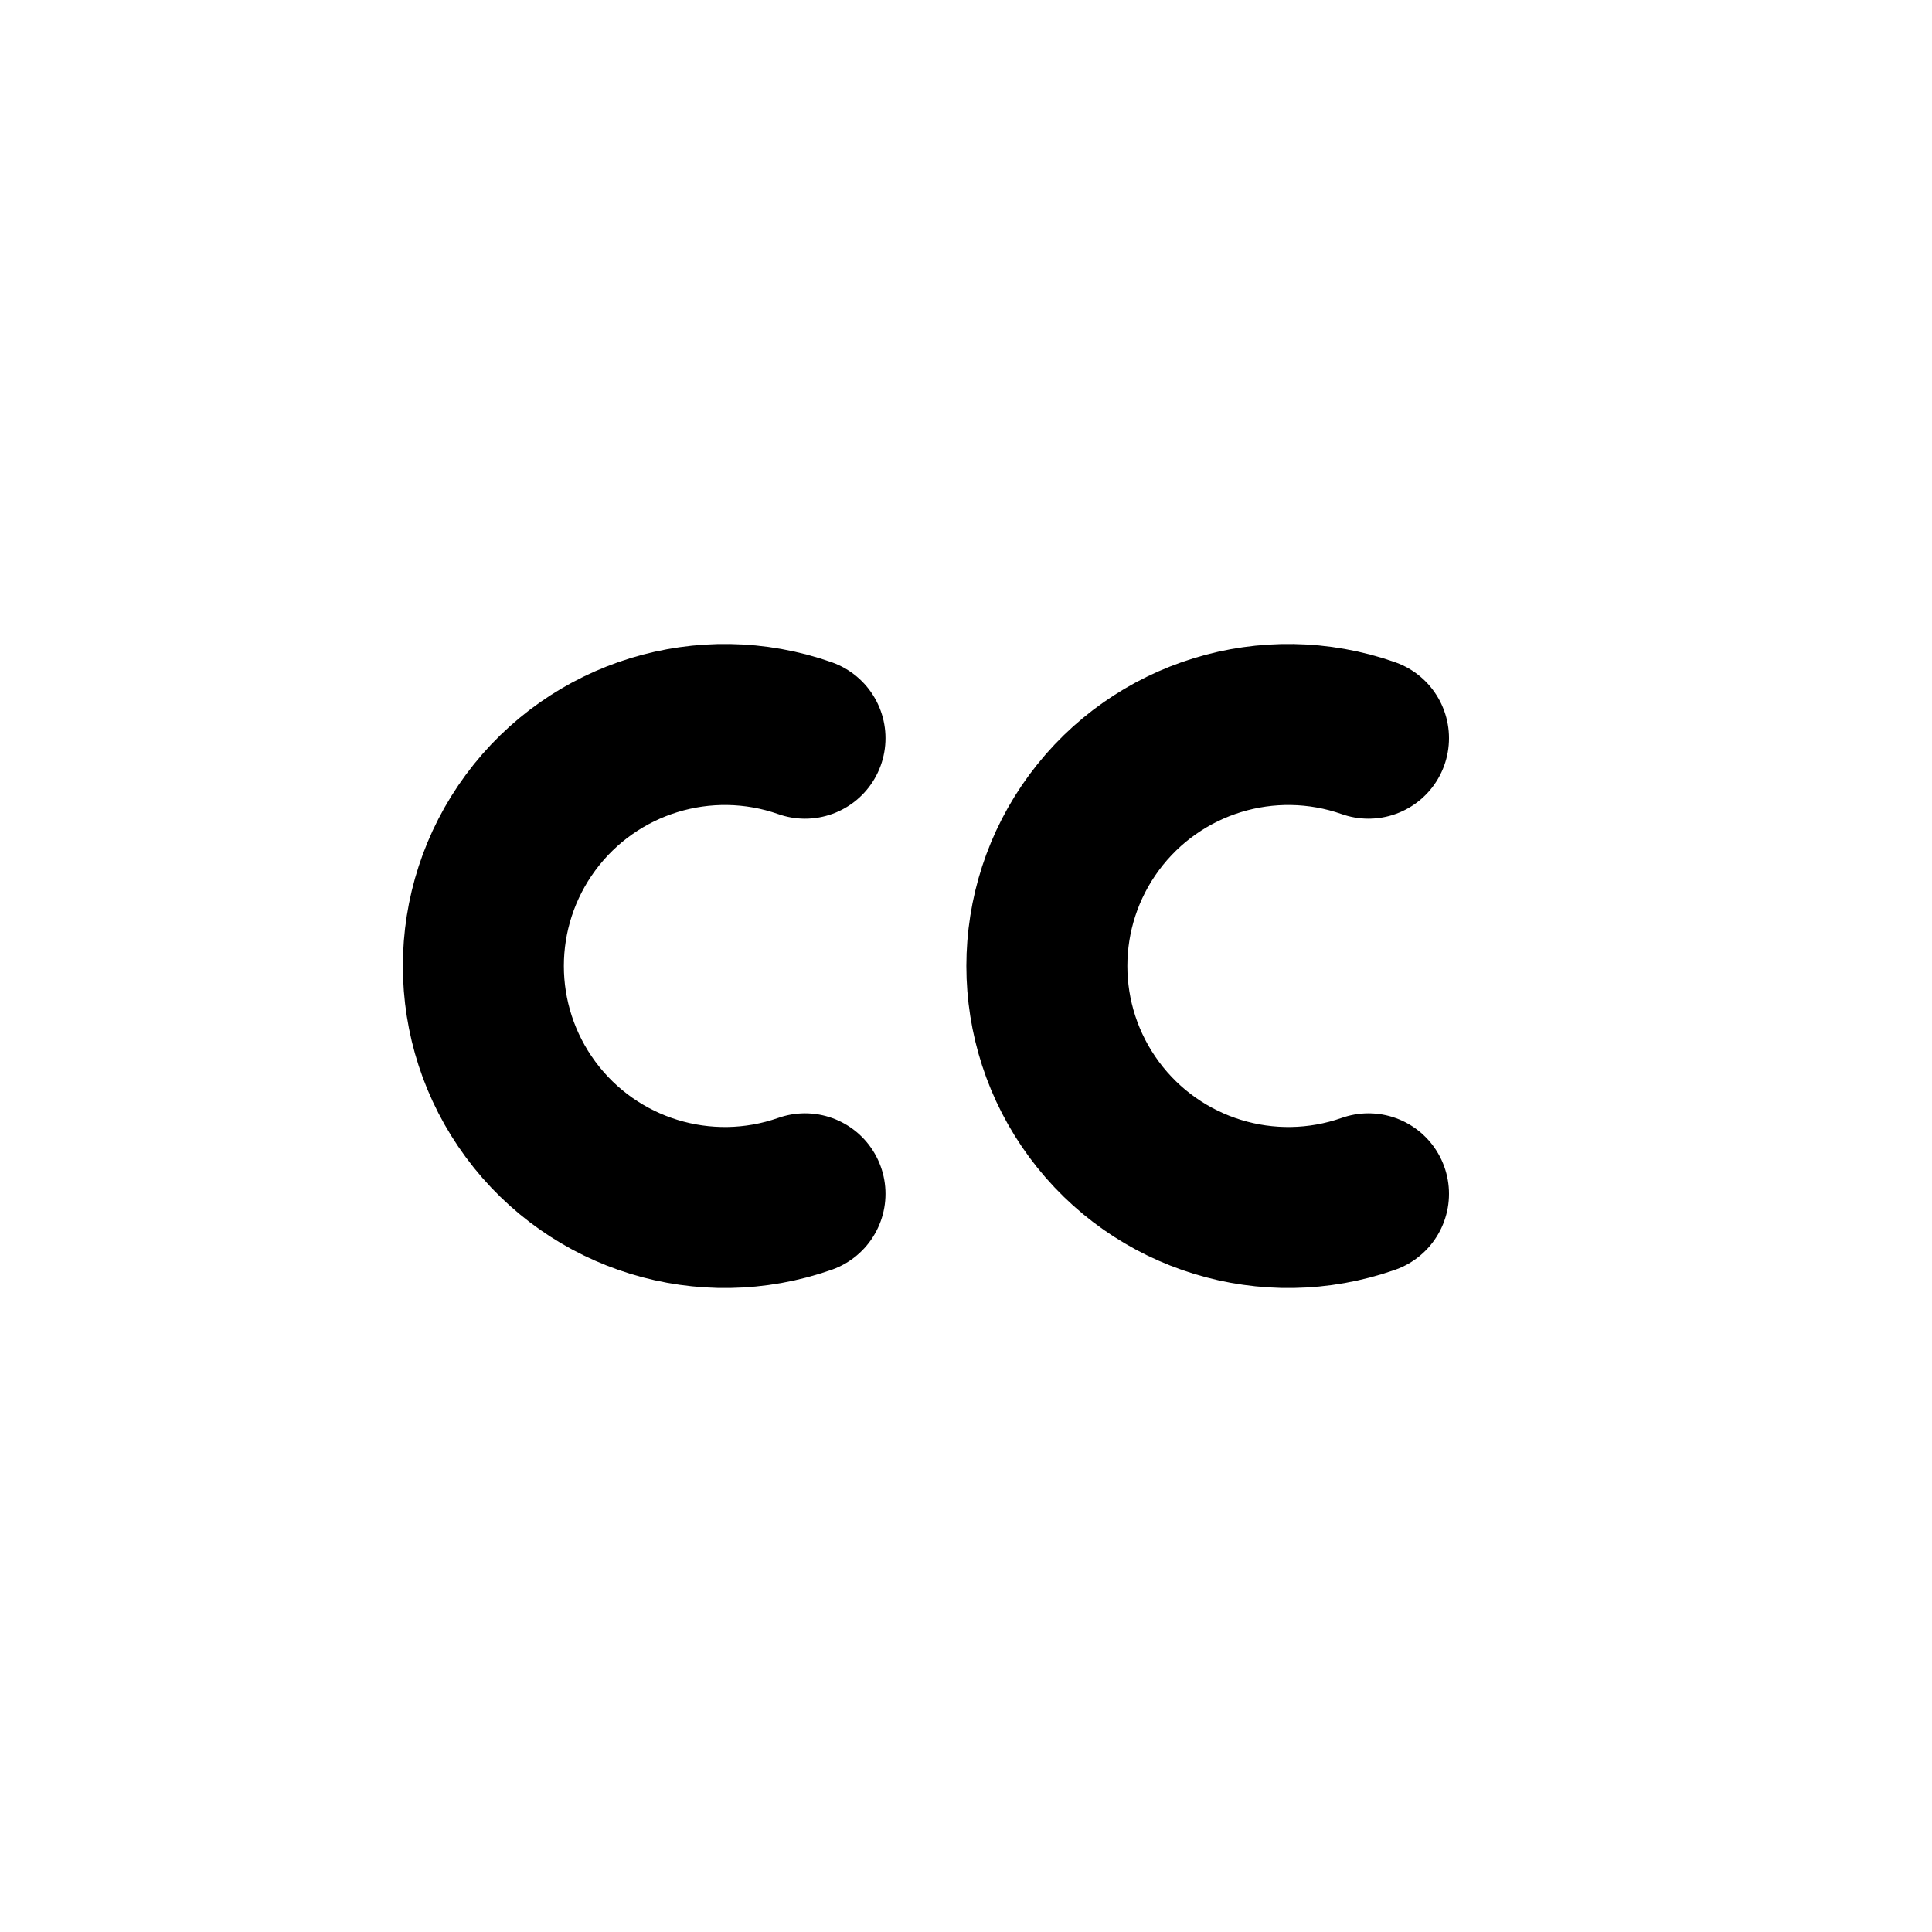
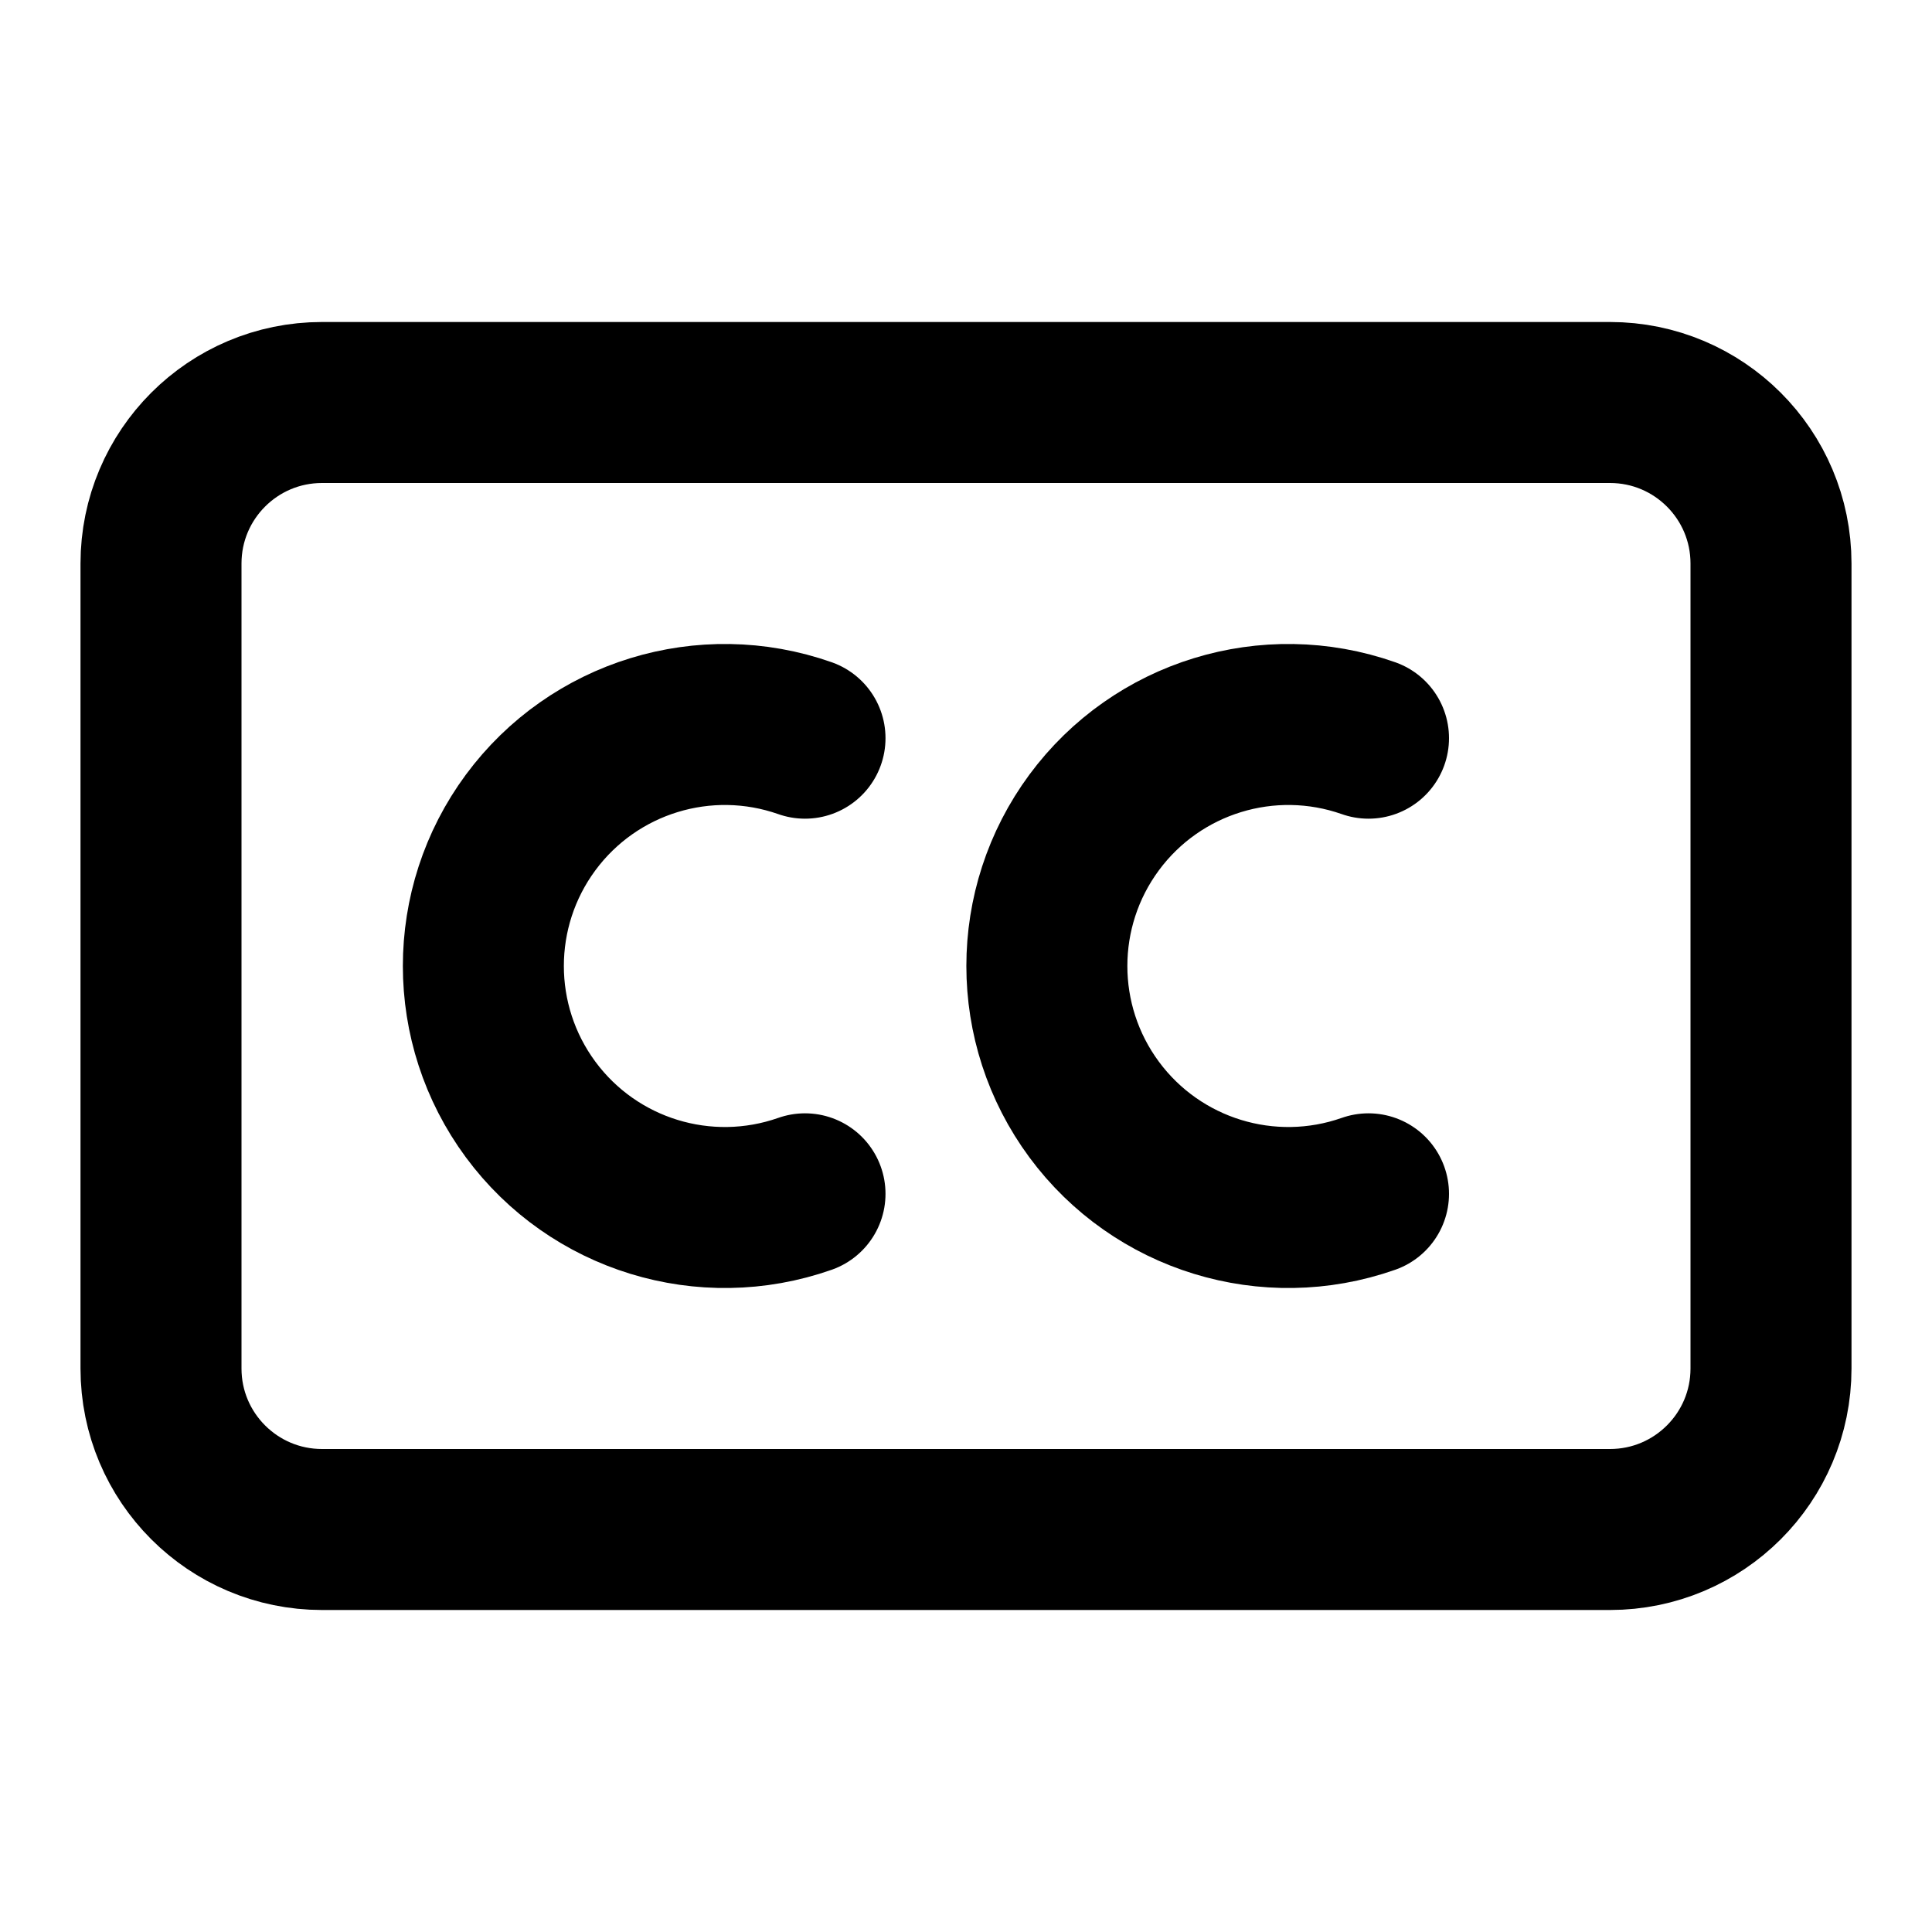
<svg xmlns="http://www.w3.org/2000/svg" viewBox="0 0 24 24" fill="none" stroke="currentColor" stroke-width="2" stroke-linecap="round" stroke-linejoin="round">
  <path d="M10 9.17a3 3 0 1 0 0 5.66" />
  <path d="M17 9.17a3 3 0 1 0 0 5.66" />
-   <rect x="2" y="5" rx="2" />
+   <rect x="2" y="5" width="20" height="14" rx="2" />
</svg>
